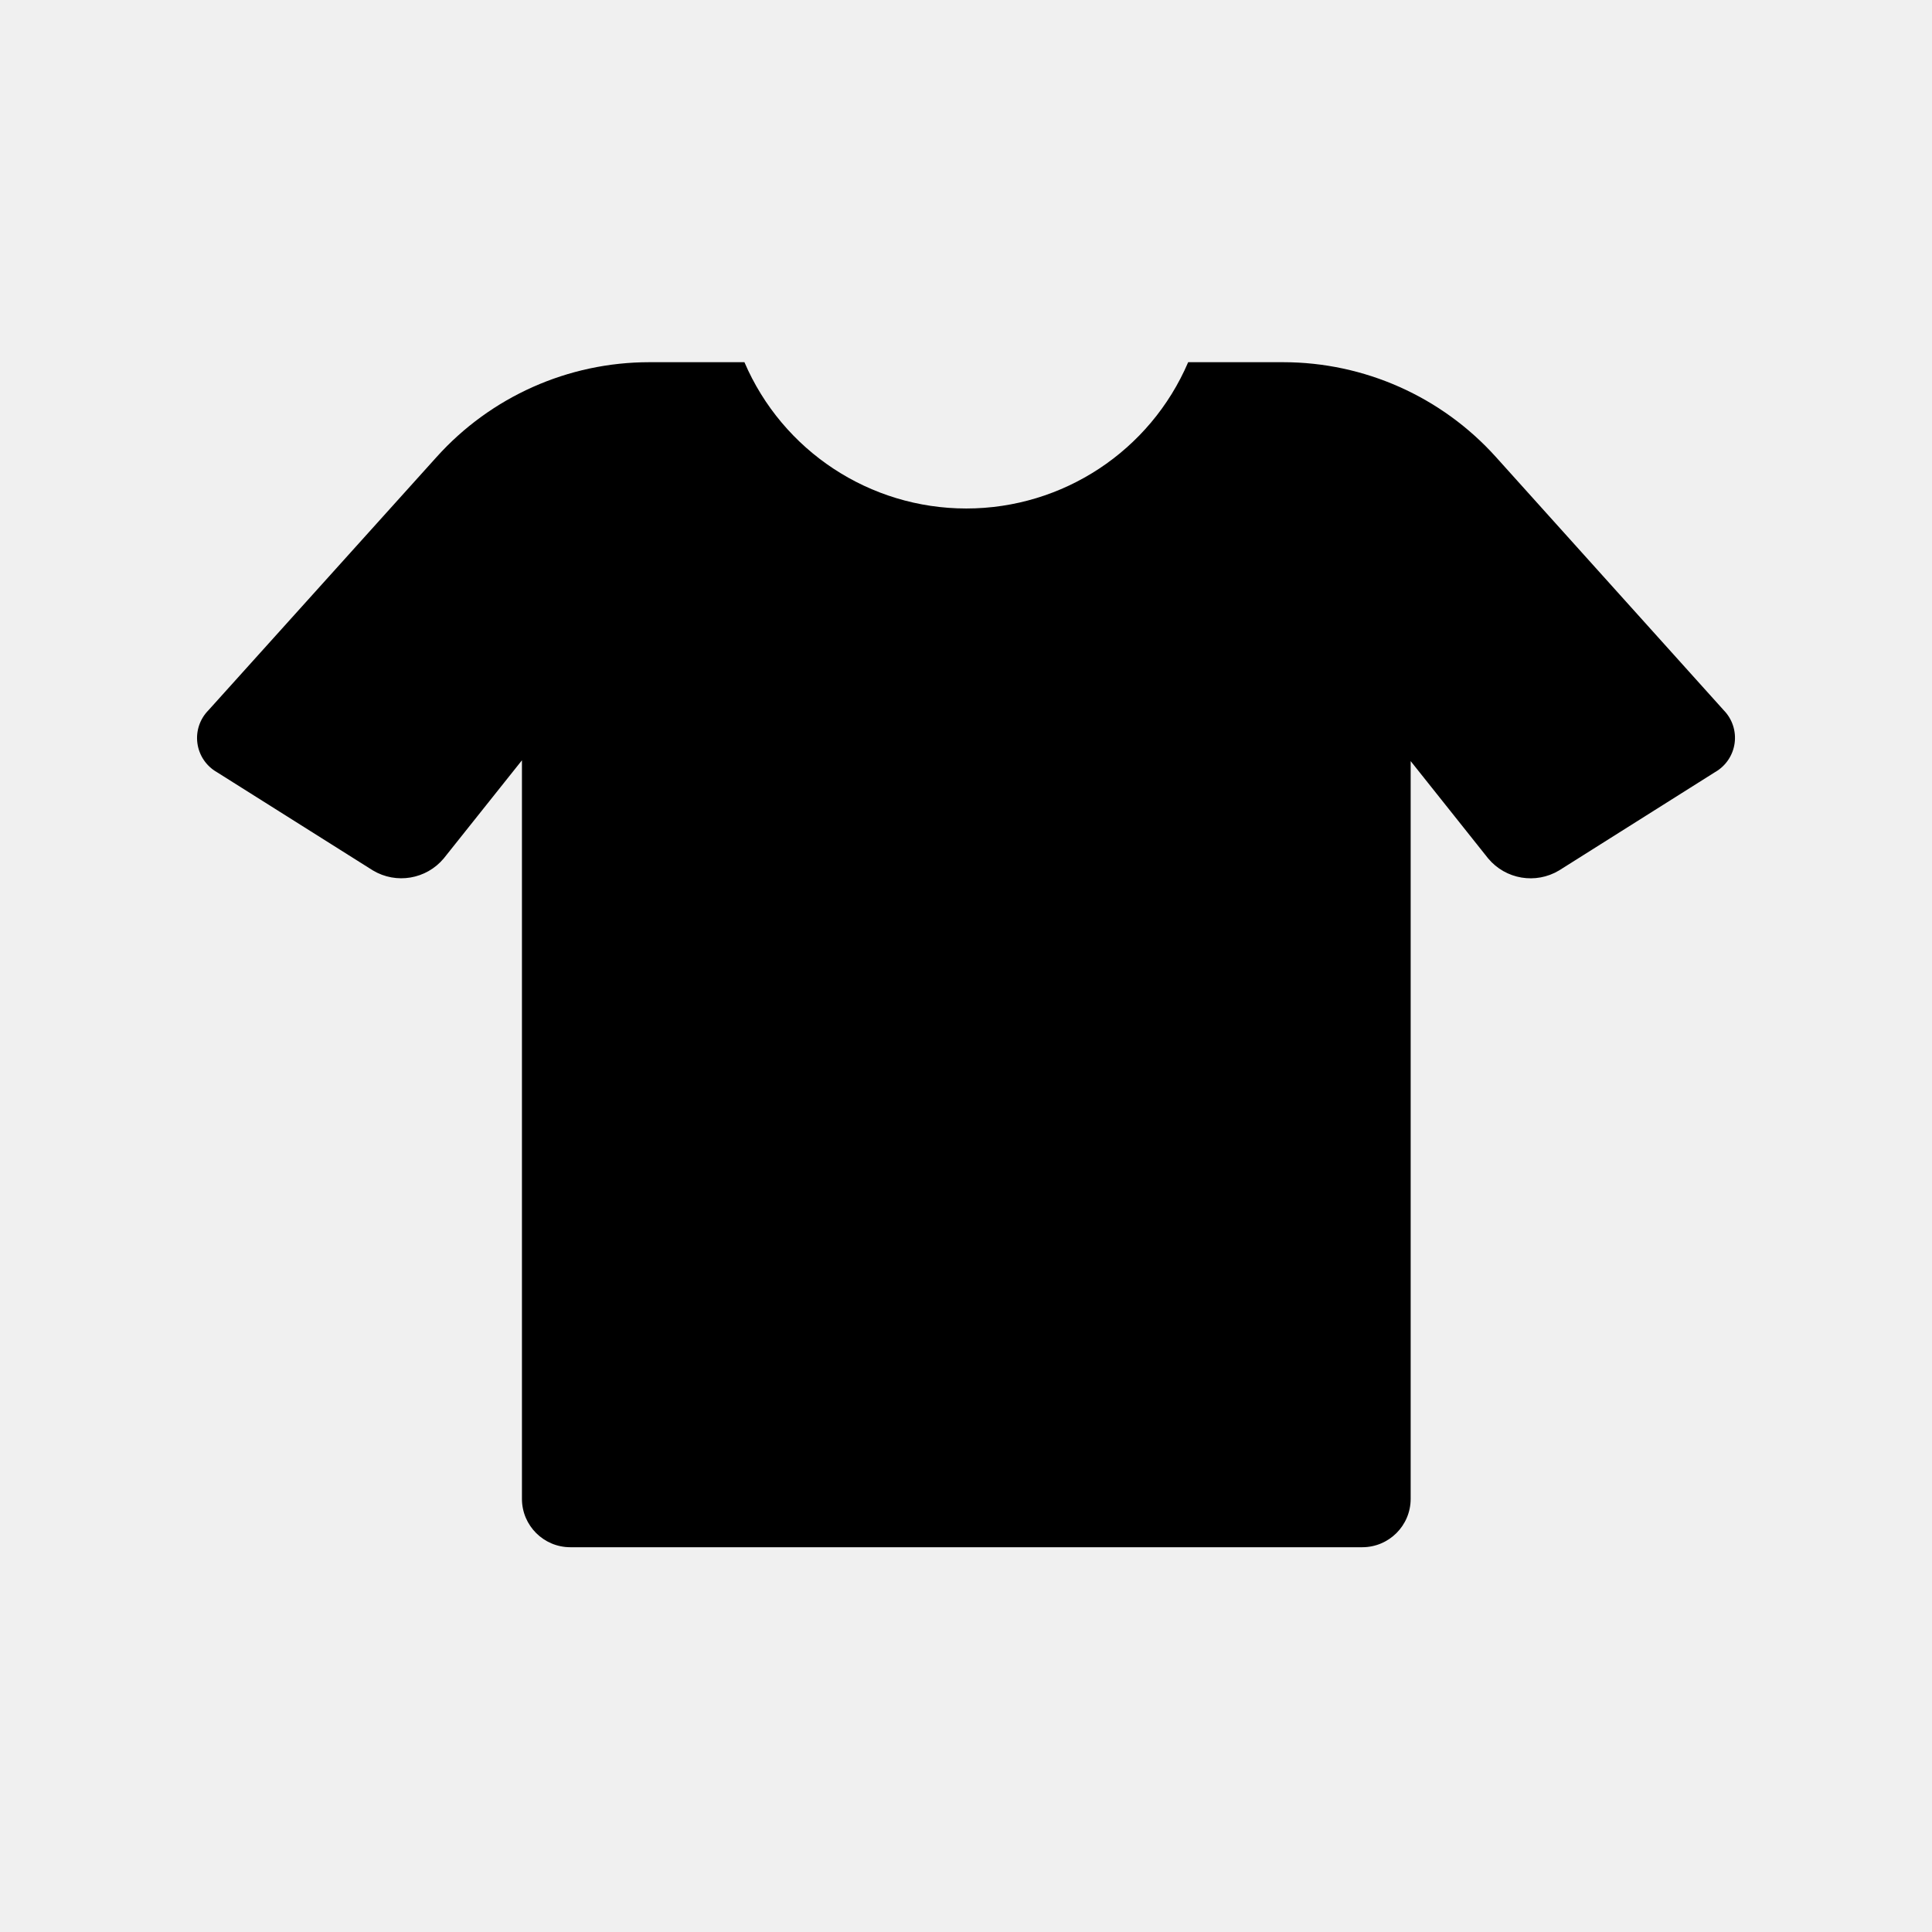
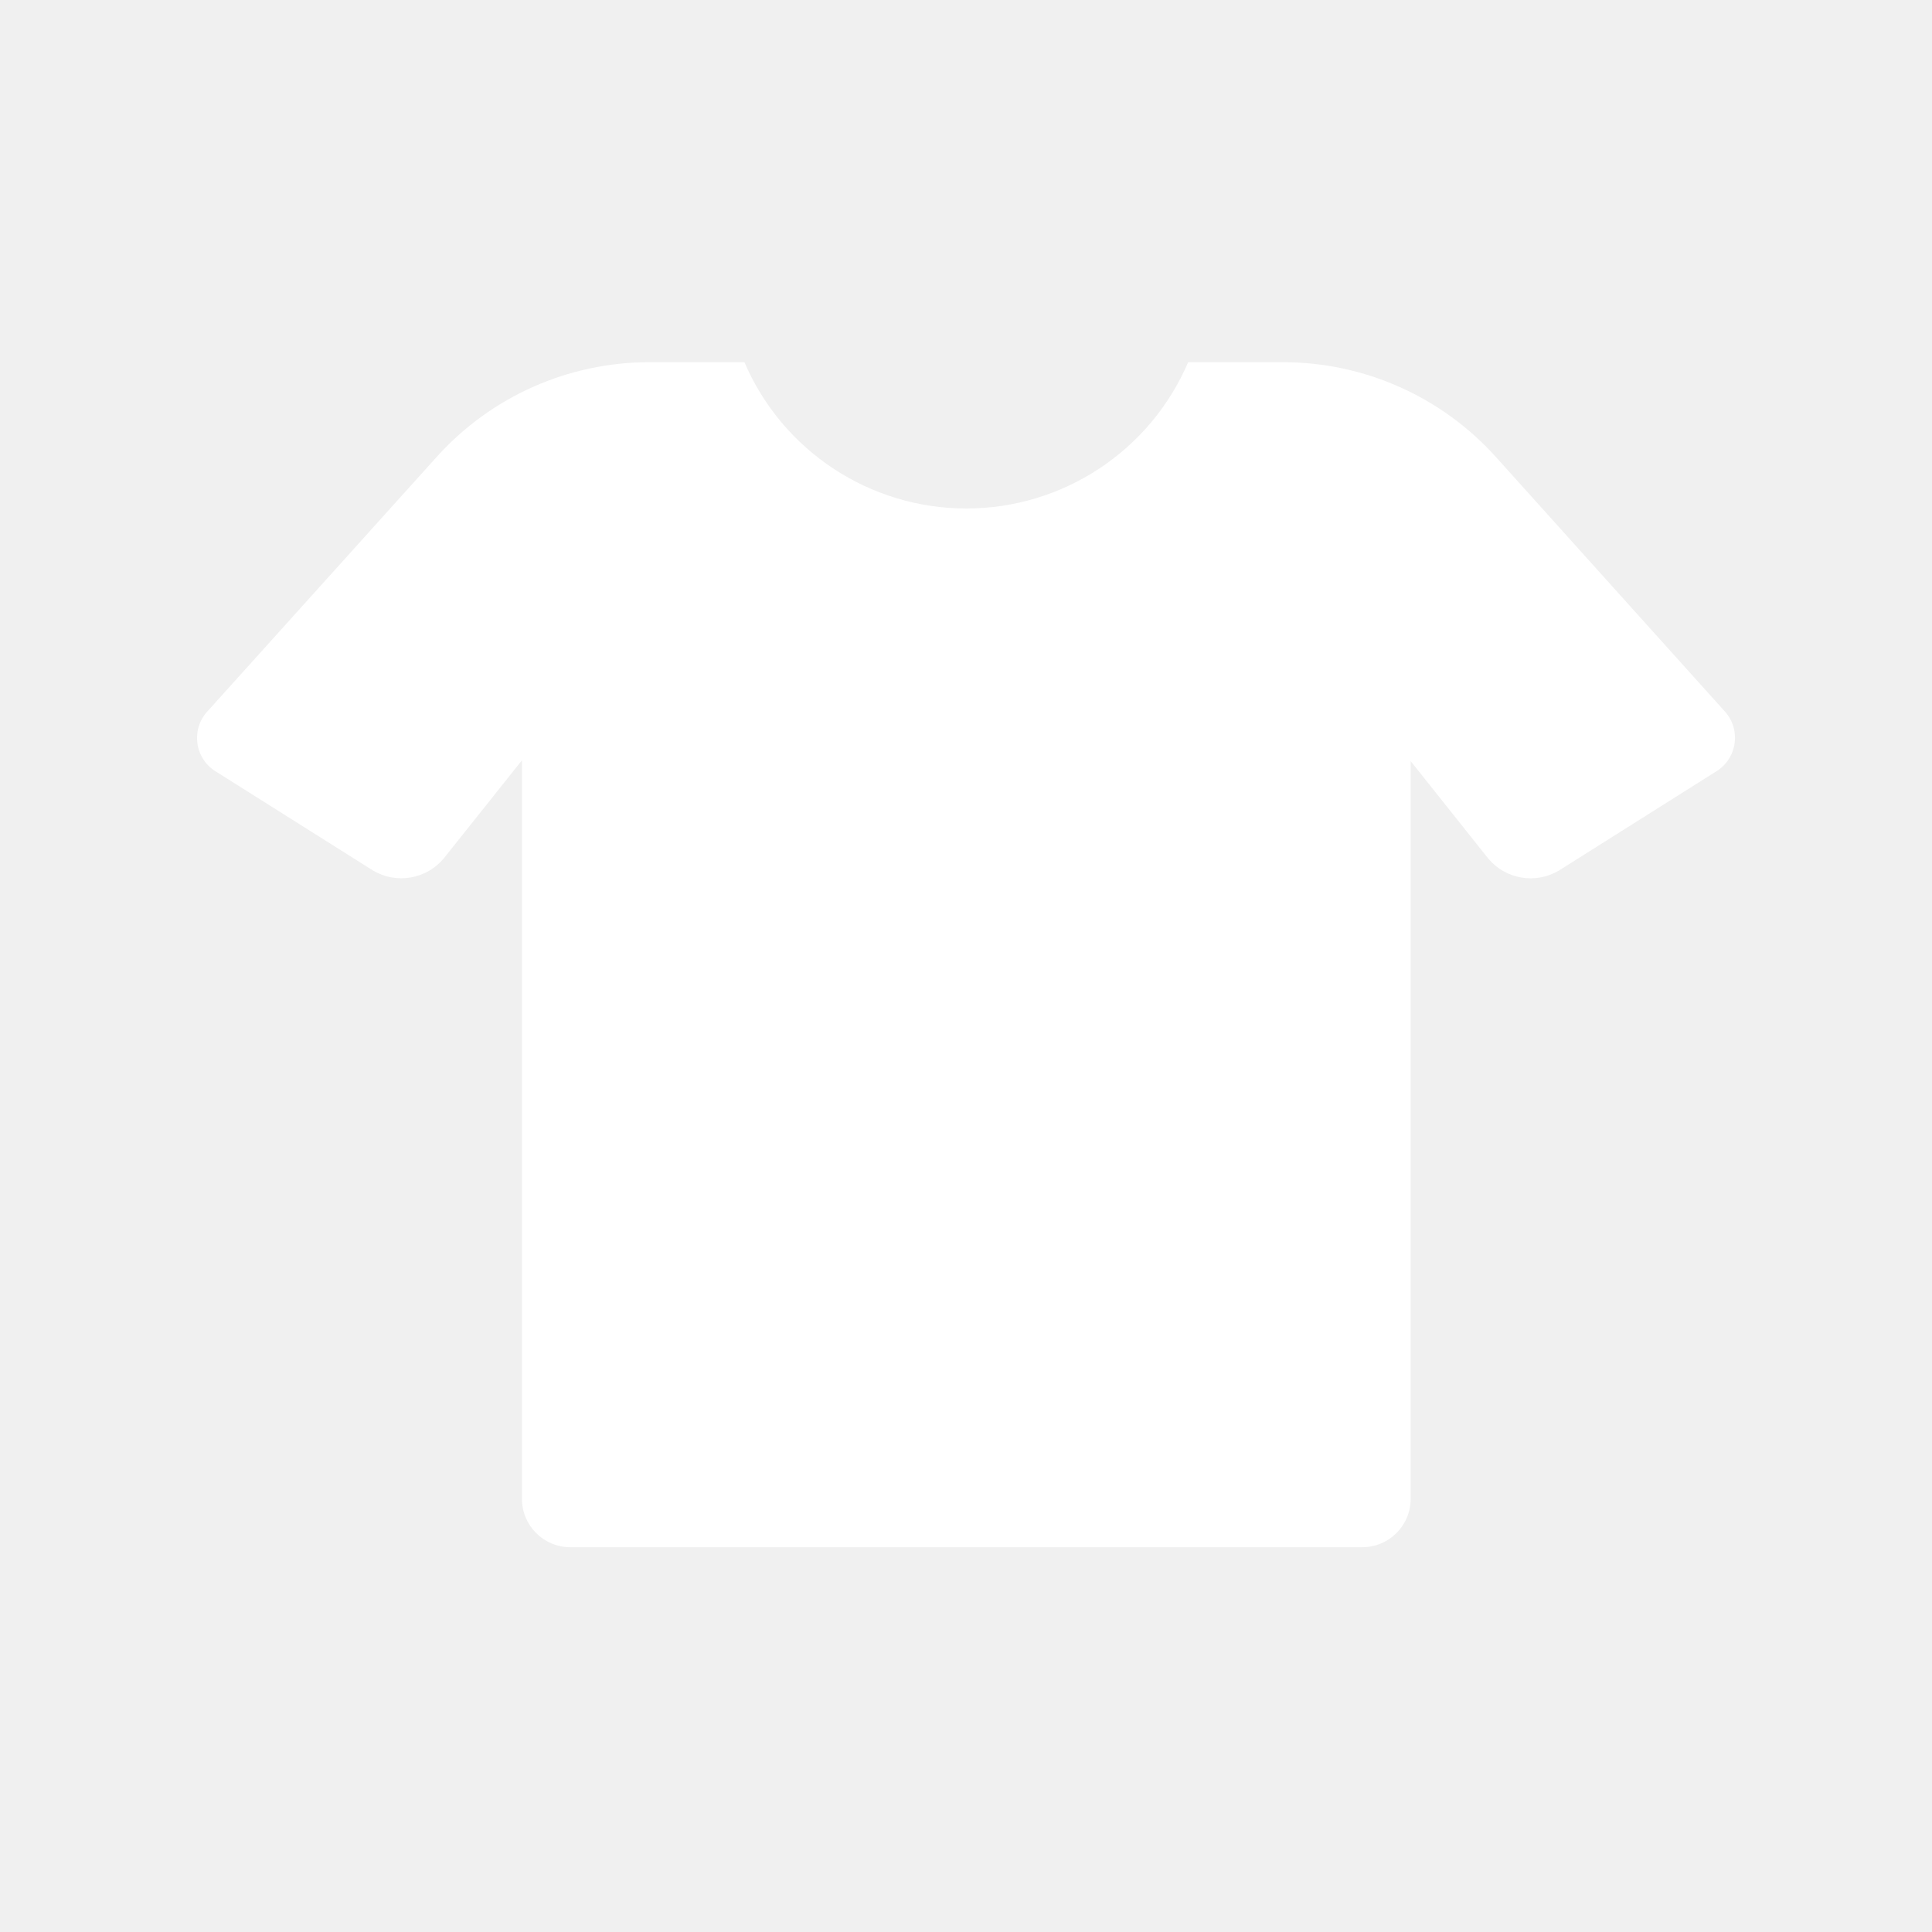
- <svg xmlns="http://www.w3.org/2000/svg" fill="#000000" width="800px" height="800px" viewBox="-1 0 19 19" class="cf-icon-svg">
+ <svg xmlns="http://www.w3.org/2000/svg" fill="#ffffff" width="800px" height="800px" viewBox="-1 0 19 19" class="cf-icon-svg">
  <path d="m15.867 7.593-1.534.967a.544.544 0 0 1-.698-.118l-.762-.957v7.256a.476.476 0 0 1-.475.475h-7.79a.476.476 0 0 1-.475-.475V7.477l-.769.965a.544.544 0 0 1-.697.118l-1.535-.967a.387.387 0 0 1-.083-.607l2.245-2.492a2.814 2.814 0 0 1 2.092-.932h.935a2.374 2.374 0 0 0 4.364 0h.934a2.816 2.816 0 0 1 2.093.933l2.24 2.49a.388.388 0 0 1-.085.608z" />
</svg>
